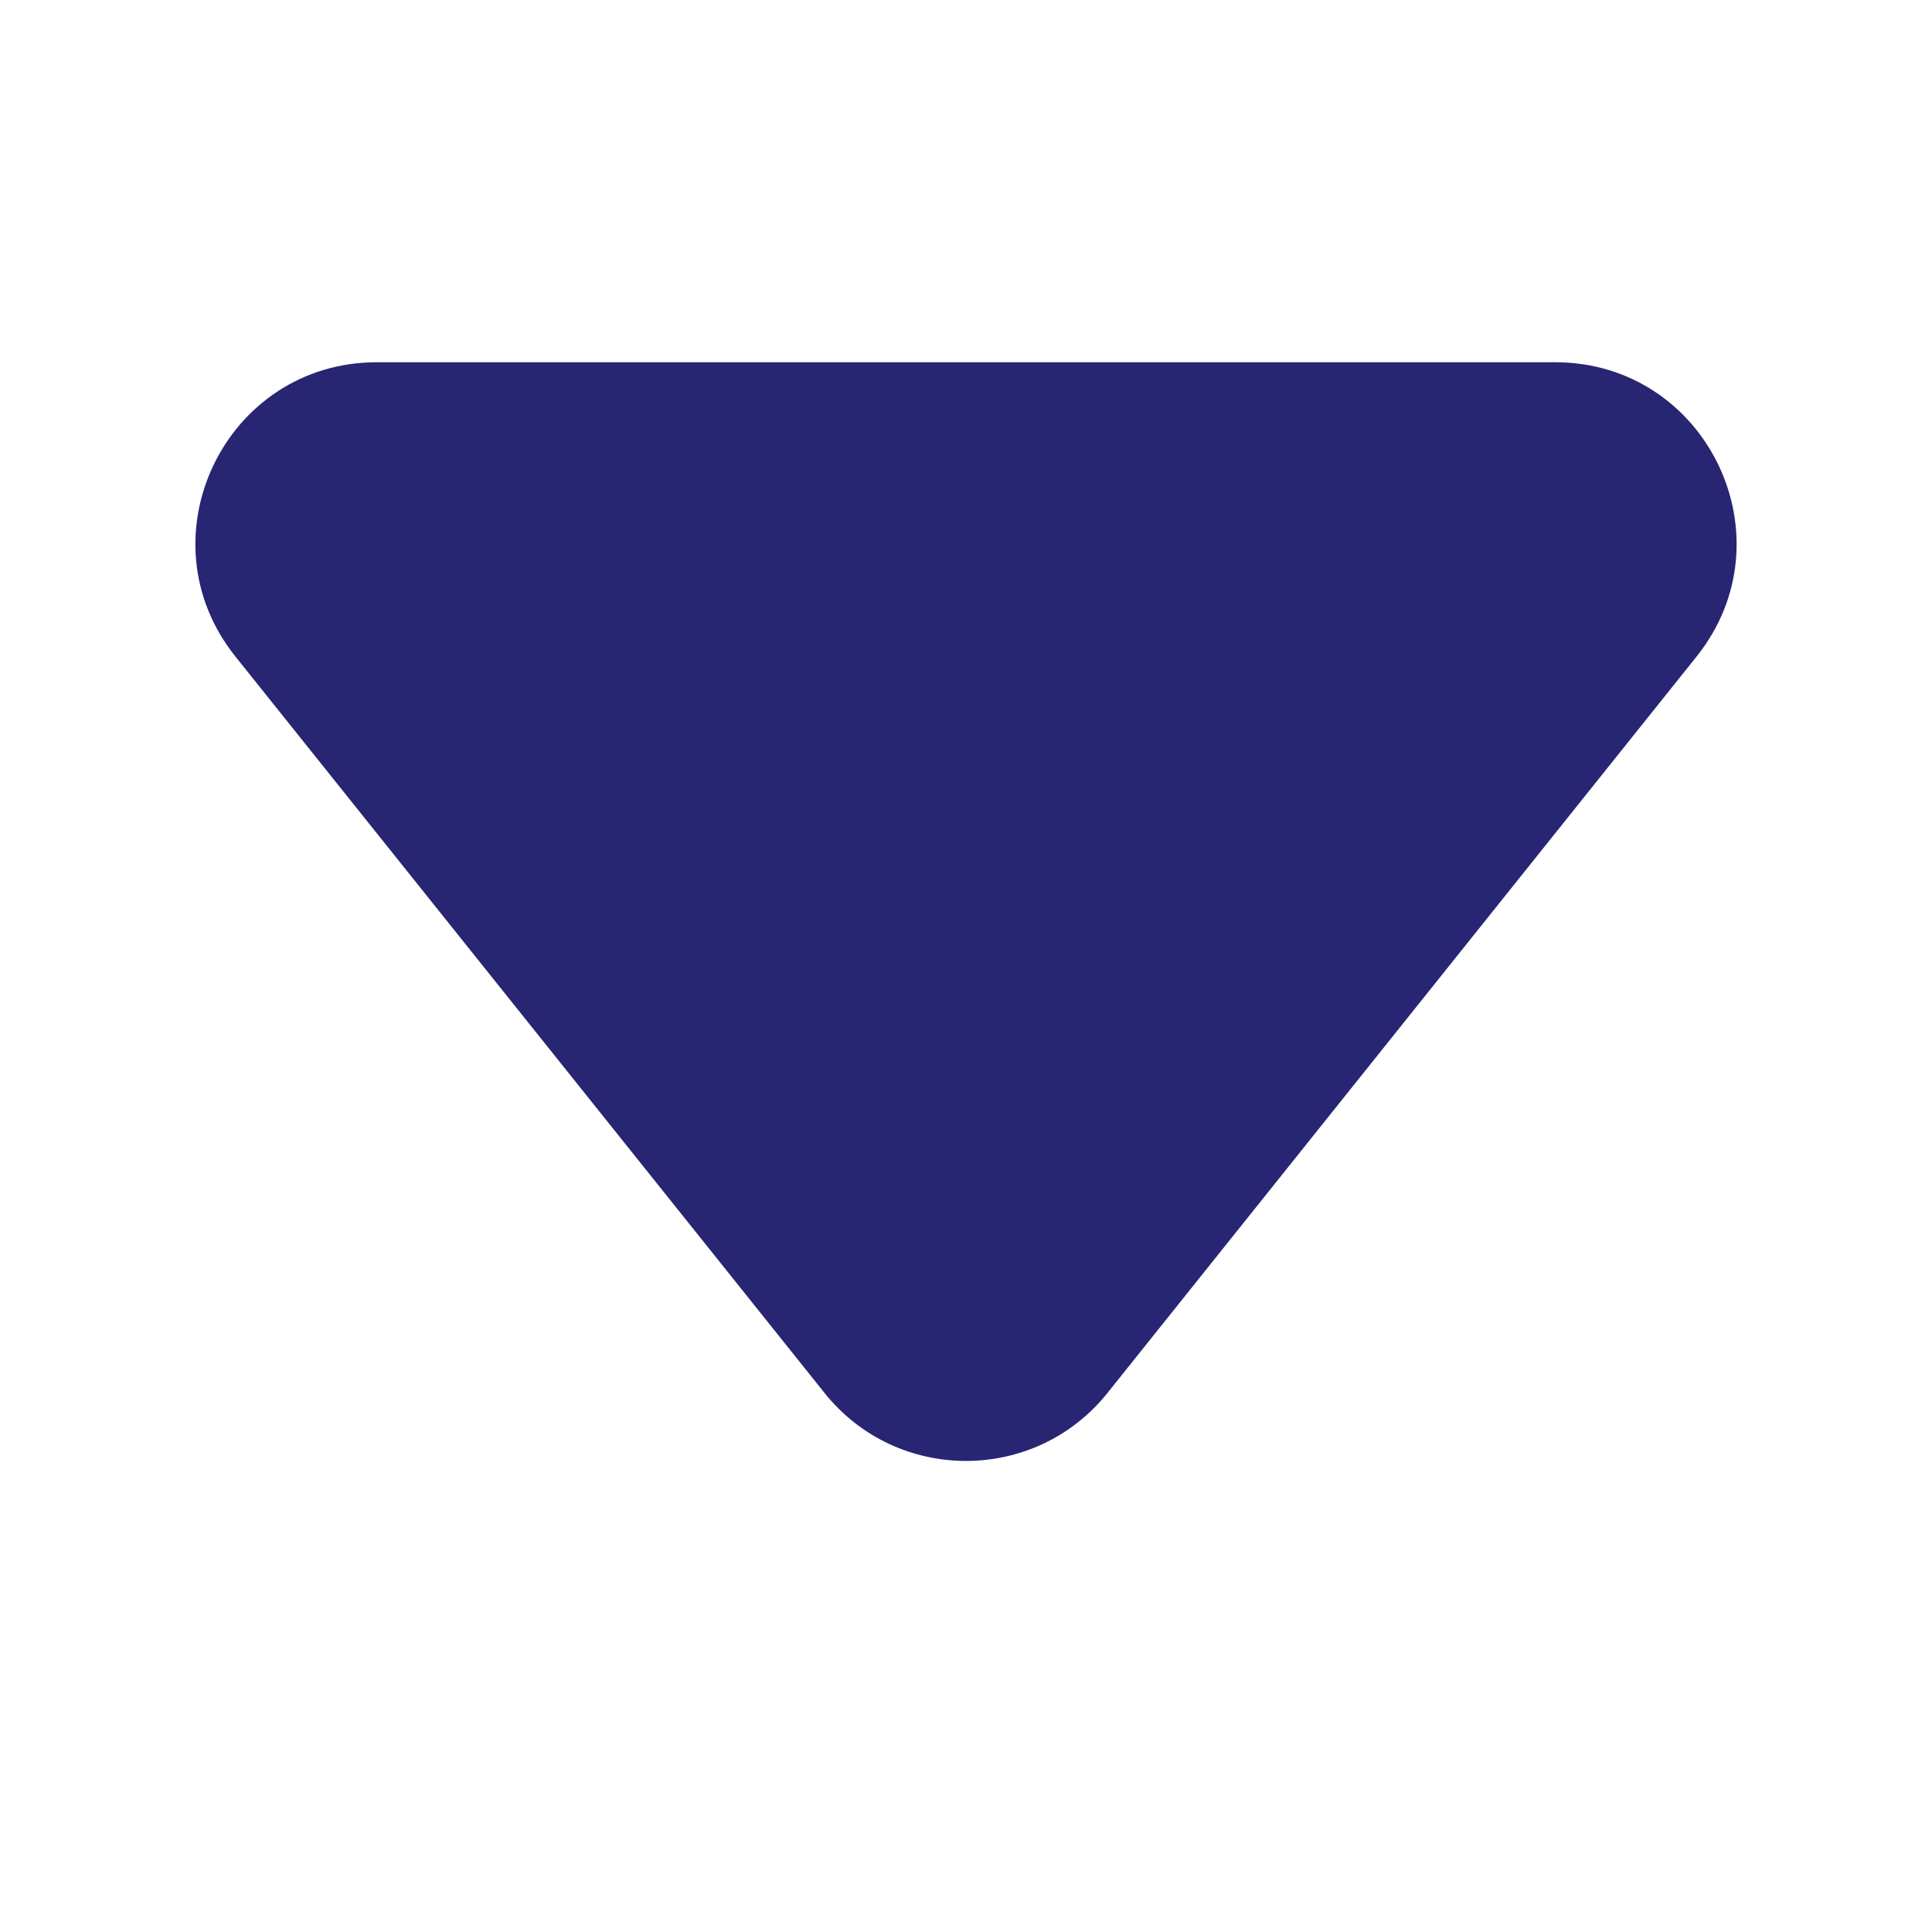
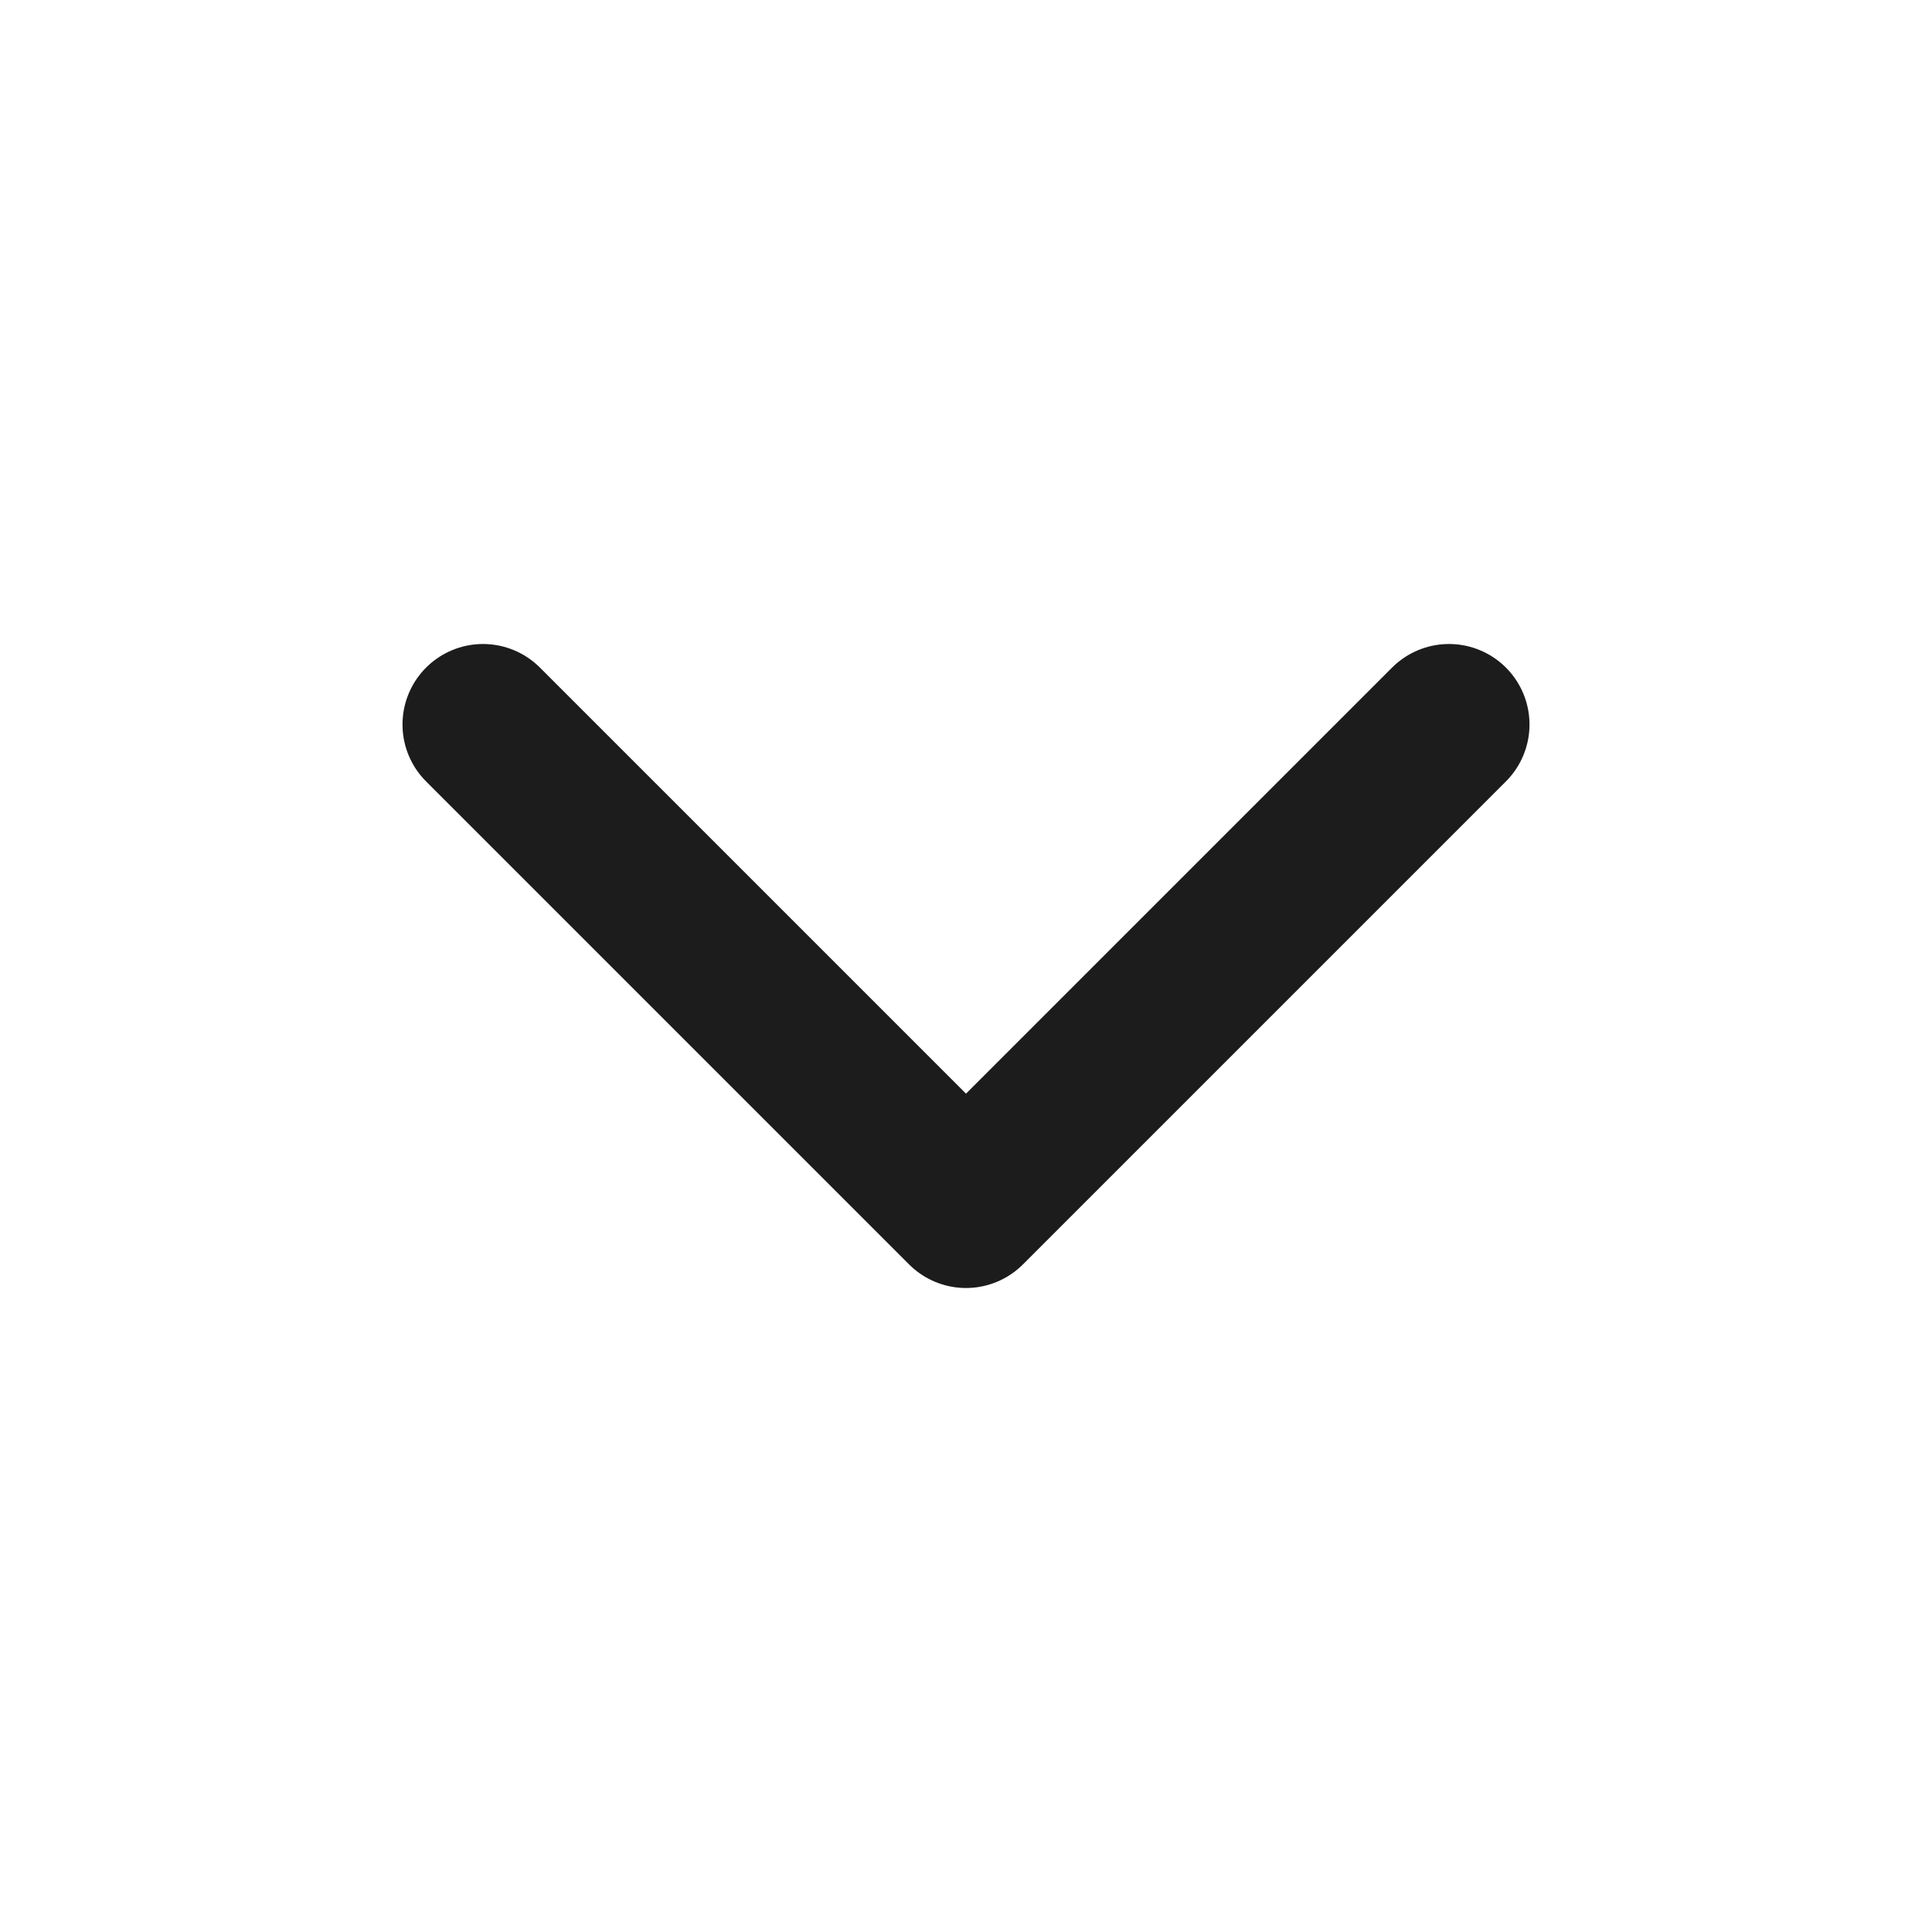
- <svg xmlns="http://www.w3.org/2000/svg" width="32" height="32" viewBox="0 0 32 32" fill="none">
-   <path d="M18.343 23.072C17.142 24.573 14.858 24.573 13.657 23.072L3.899 10.874C2.328 8.91 3.726 6 6.242 6L25.758 6C28.274 6 29.672 8.91 28.101 10.874L18.343 23.072Z" fill="#282573" />
+ <svg xmlns="http://www.w3.org/2000/svg" width="24" height="24" viewBox="0 0 24 24" fill="none">
+   <path d="M6 9L12 15L18 9" stroke="#1C1C1C" stroke-width="2" stroke-linecap="round" stroke-linejoin="round" />
</svg>
